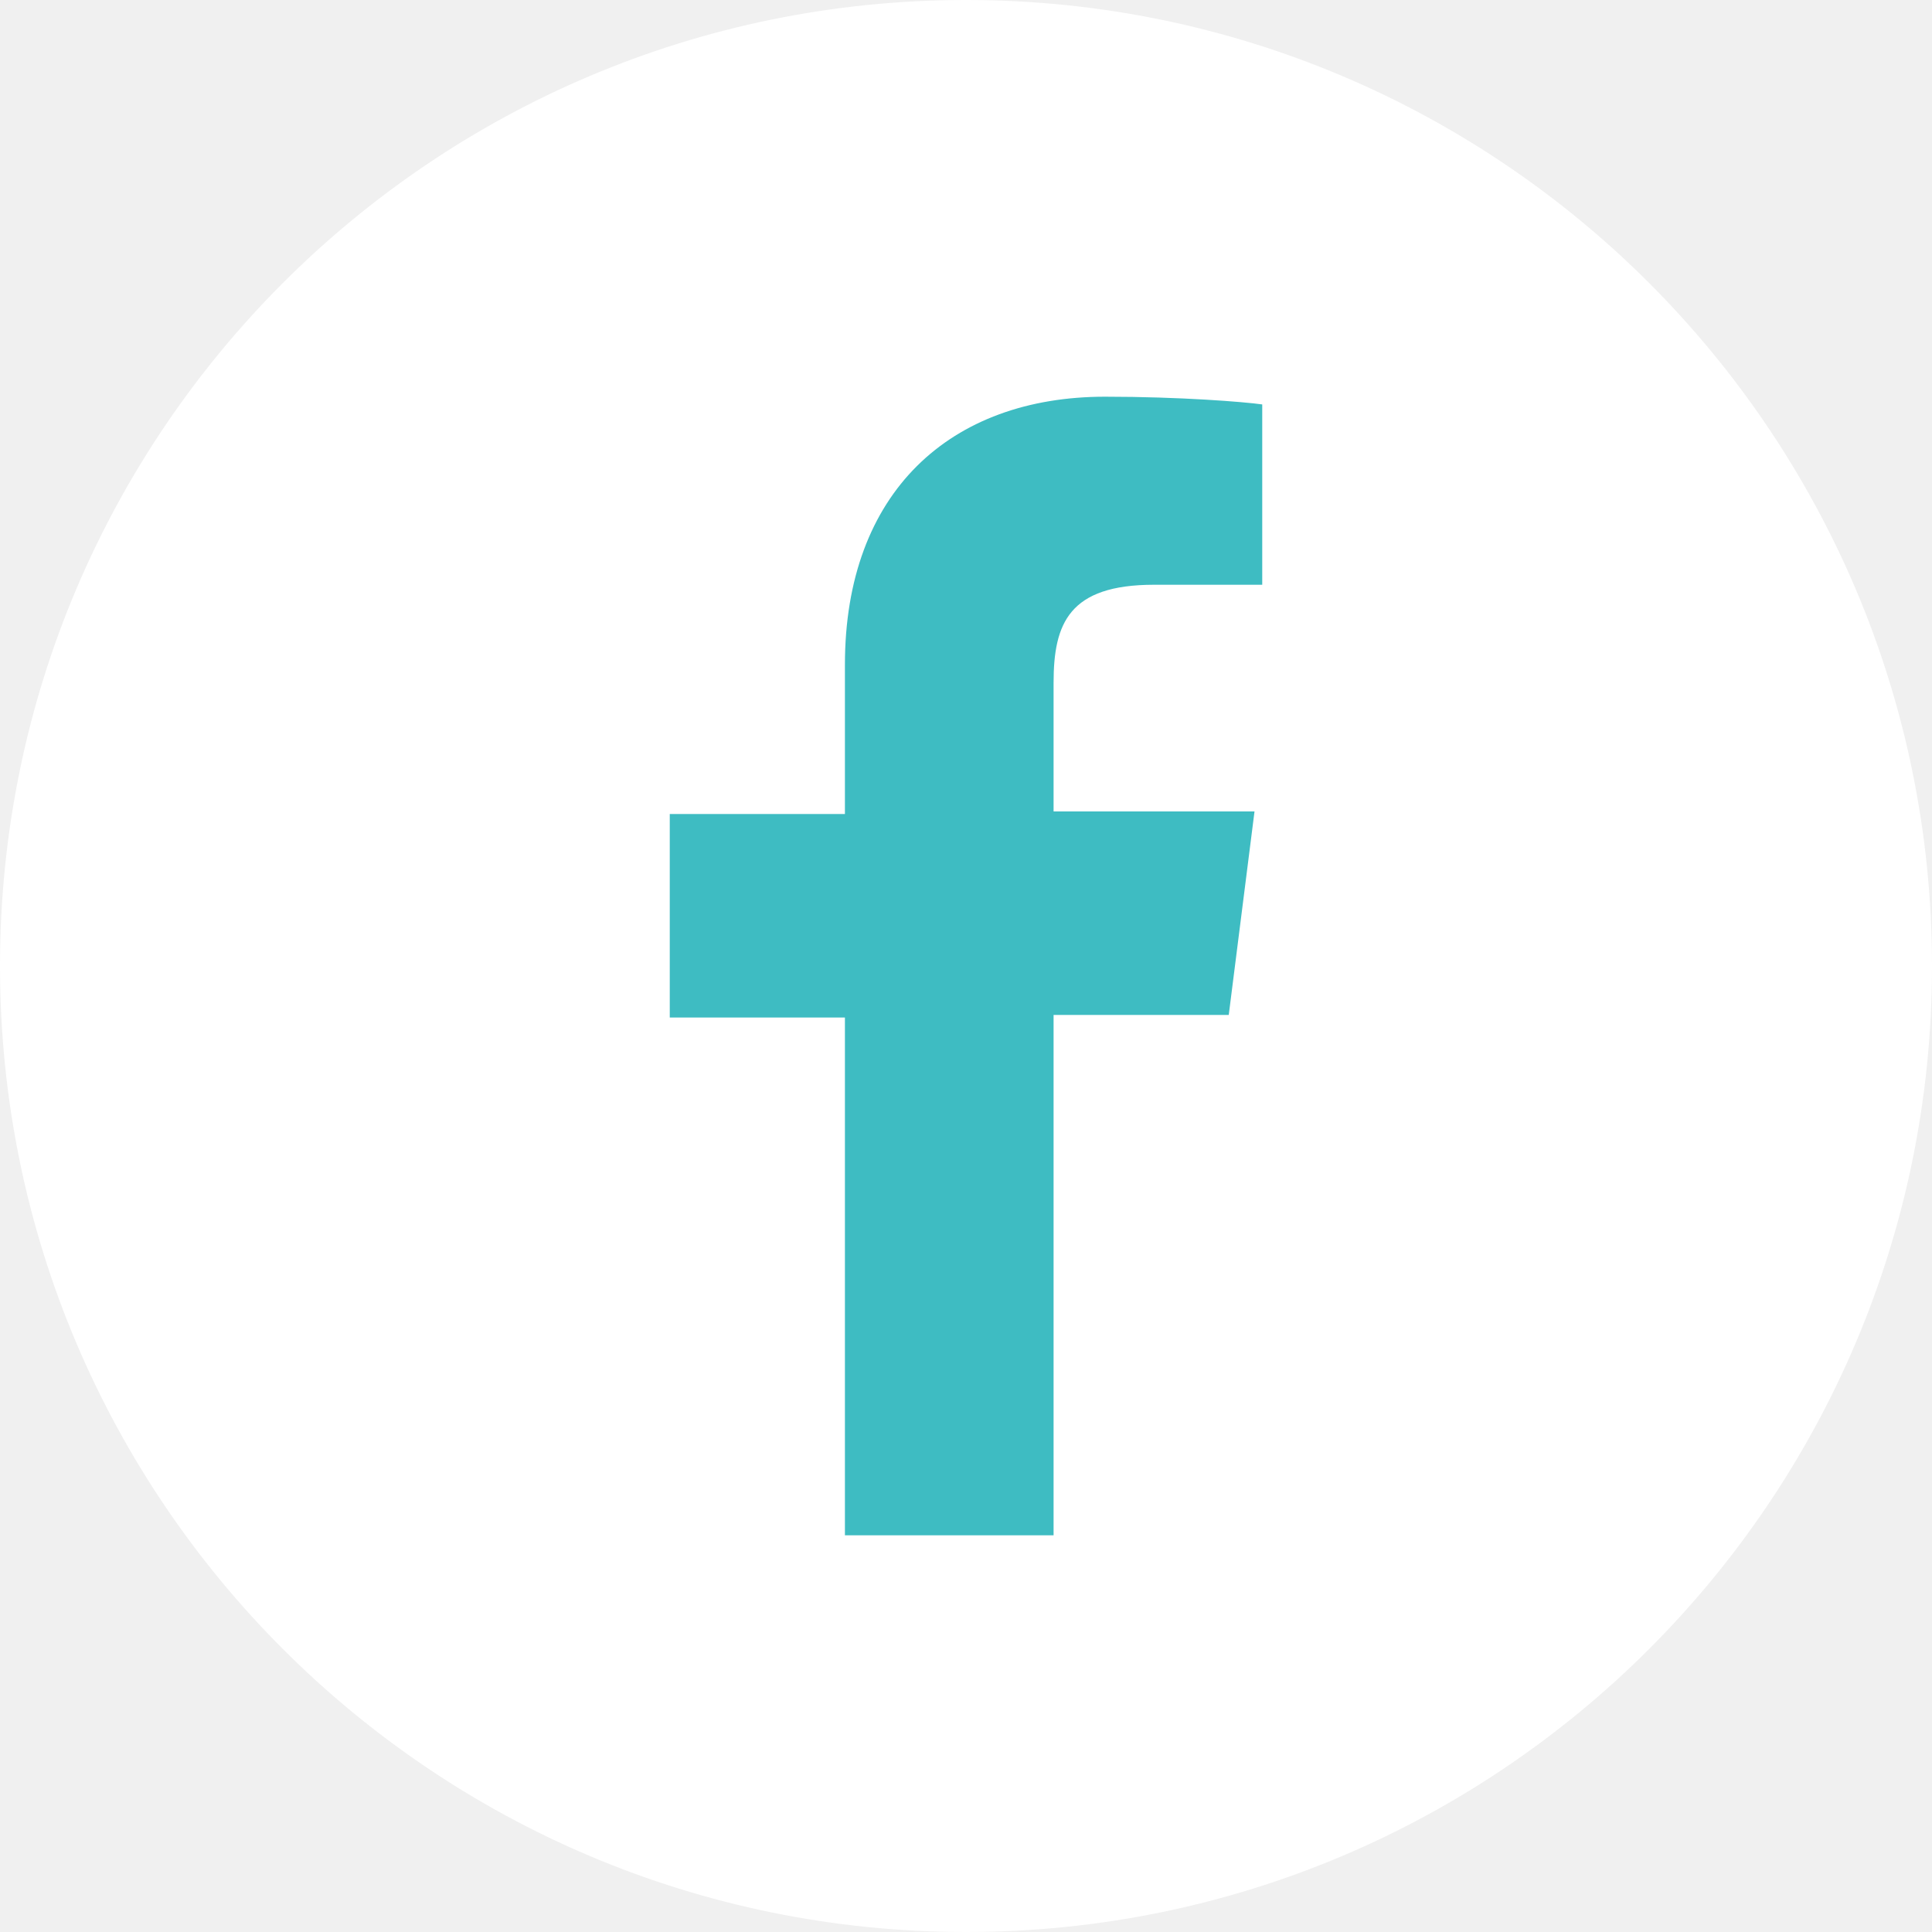
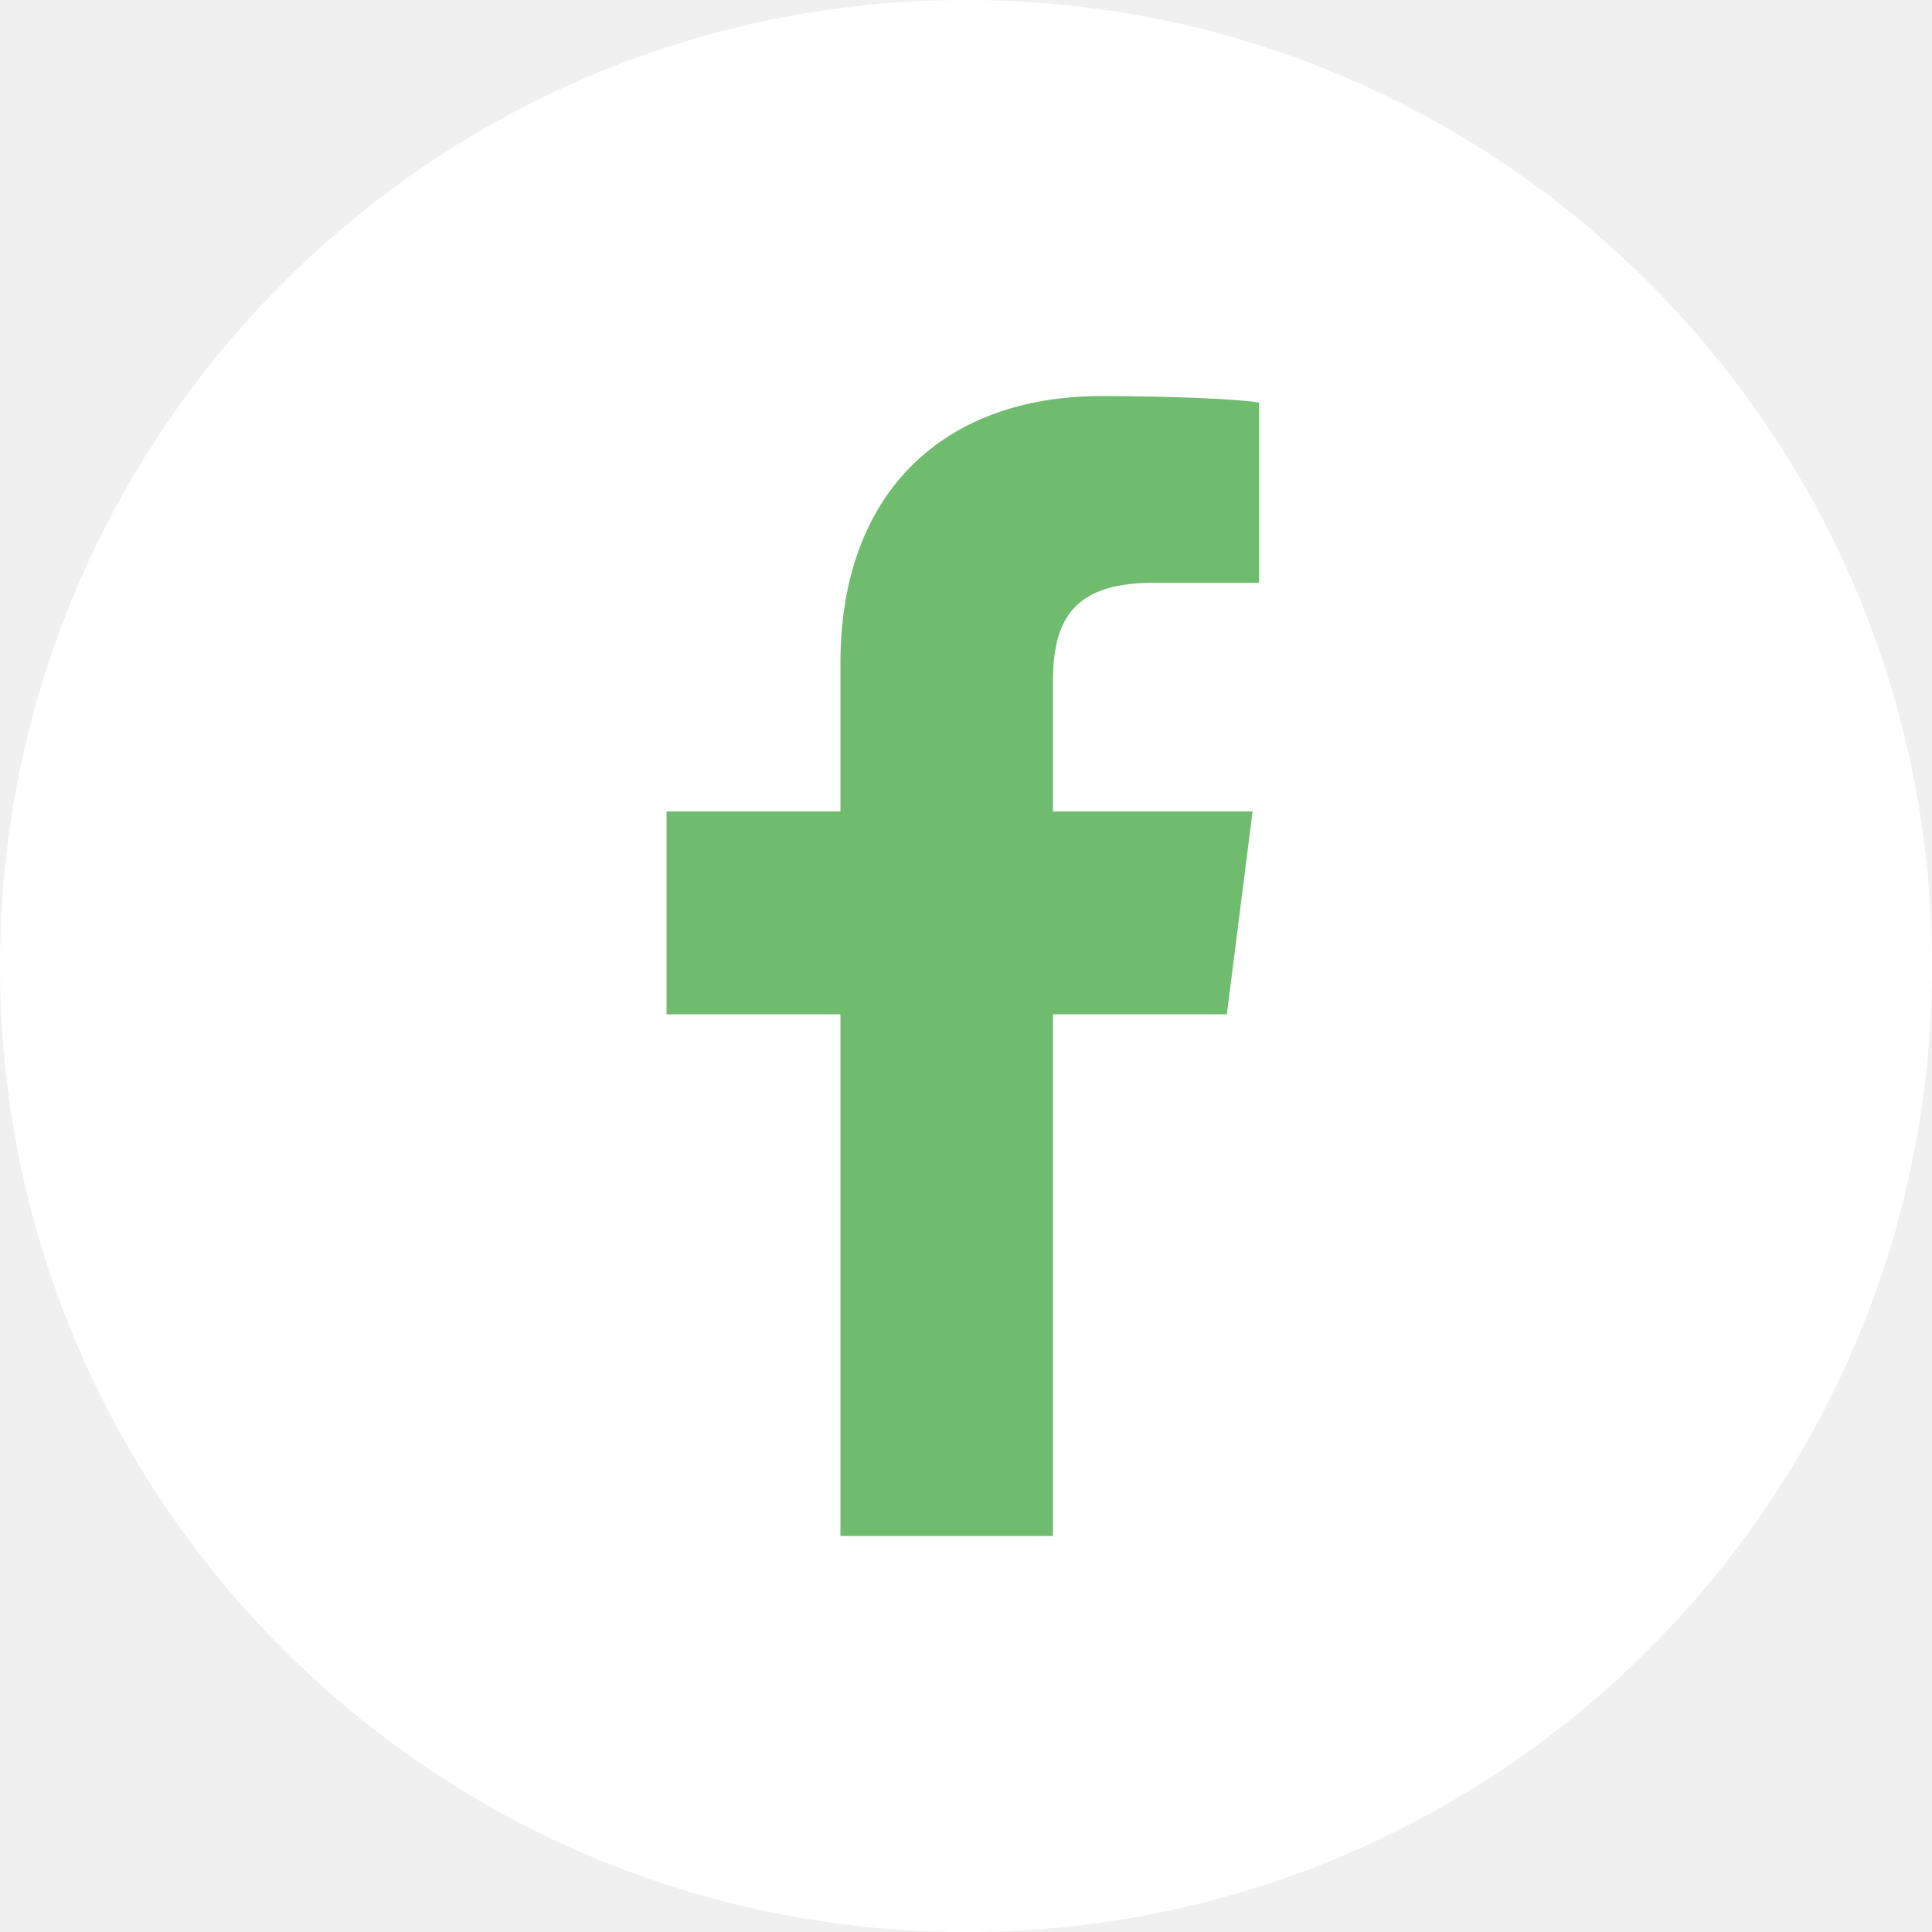
- <svg xmlns="http://www.w3.org/2000/svg" version="1.1" x="0px" y="0px" viewBox="0 0 75 75" style="enable-background:new 0 0 75 75;" xml:space="preserve">
+ <svg xmlns="http://www.w3.org/2000/svg" version="1.1" id="レイヤー_1" x="0px" y="0px" viewBox="0 0 60 60" style="enable-background:new 0 0 60 60;" xml:space="preserve">
  <style type="text/css">
	.st0{fill:#FFFFFF;}
- 	.st1{fill:#3EBCC2;}
+ 	.st1{fill:#6FBC6F;}
</style>
-   <g id="レイヤー_2">
- </g>
-   <g id="レイヤー_1">
-     <circle class="st0" cx="37.5" cy="37.5" r="37.5" />
-     <g>
-       <path class="st1" d="M32.8,59.6h8.1V39.4h6.8l1-7.9h-7.8v-5c0-2.3,0.6-3.8,3.9-3.8l4.2,0v-7c-0.7-0.1-3.2-0.3-6.1-0.3    c-6,0-10.1,3.7-10.1,10.4v5.8H26v7.9h6.8V59.6z" />
-     </g>
-   </g>
-   <g id="レイヤー_3">
- </g>
-   <g id="hashtag">
- </g>
-   <g id="レイヤー_6">
- </g>
-   <g id="レイヤー_7">
- </g>
-   <g id="_x23_">
- </g>
-   <g id="tag_x5F_txt">
- </g>
+   <circle class="st0" cx="30" cy="30" r="30" />
+   <path class="st1" d="M26.2,47.7h6.5V31.5h5.4l0.8-6.3h-6.2v-4c0-1.8,0.5-3.1,3.1-3.1l3.3,0v-5.6c-0.6-0.1-2.6-0.2-4.9-0.2  c-4.8,0-8.1,2.9-8.1,8.3v4.6h-5.4v6.3h5.4V47.7z" />
</svg>
